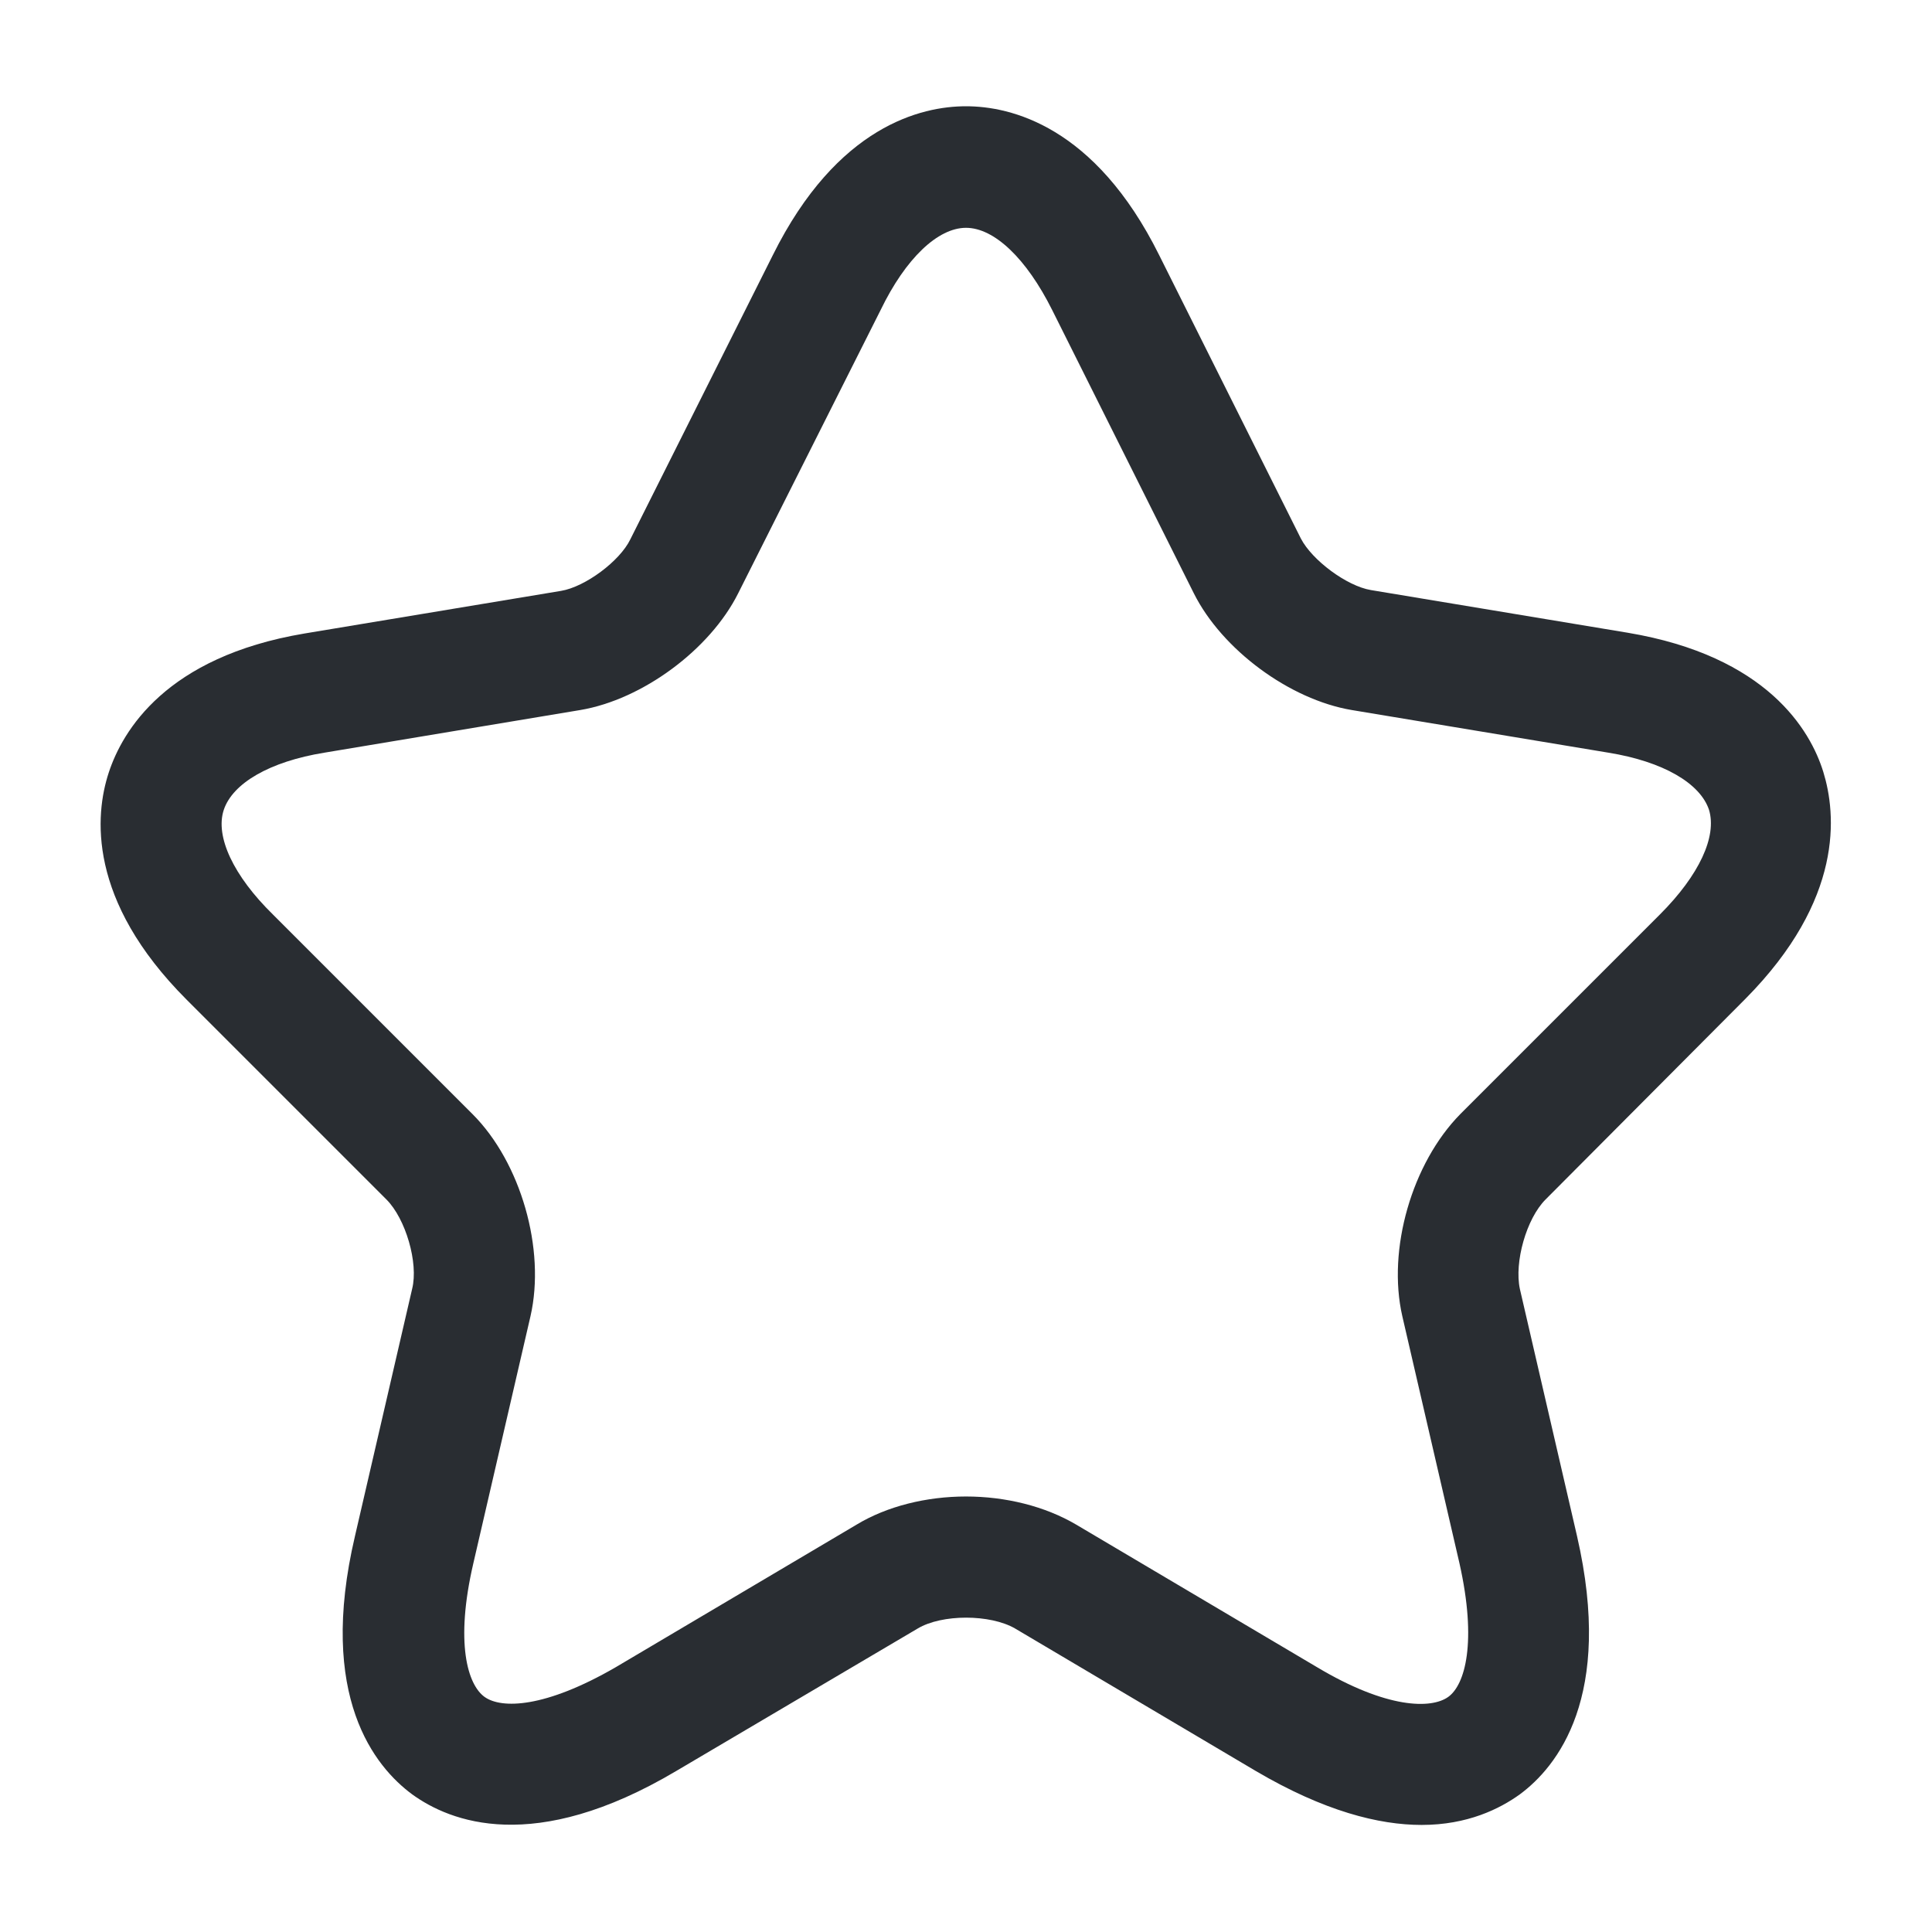
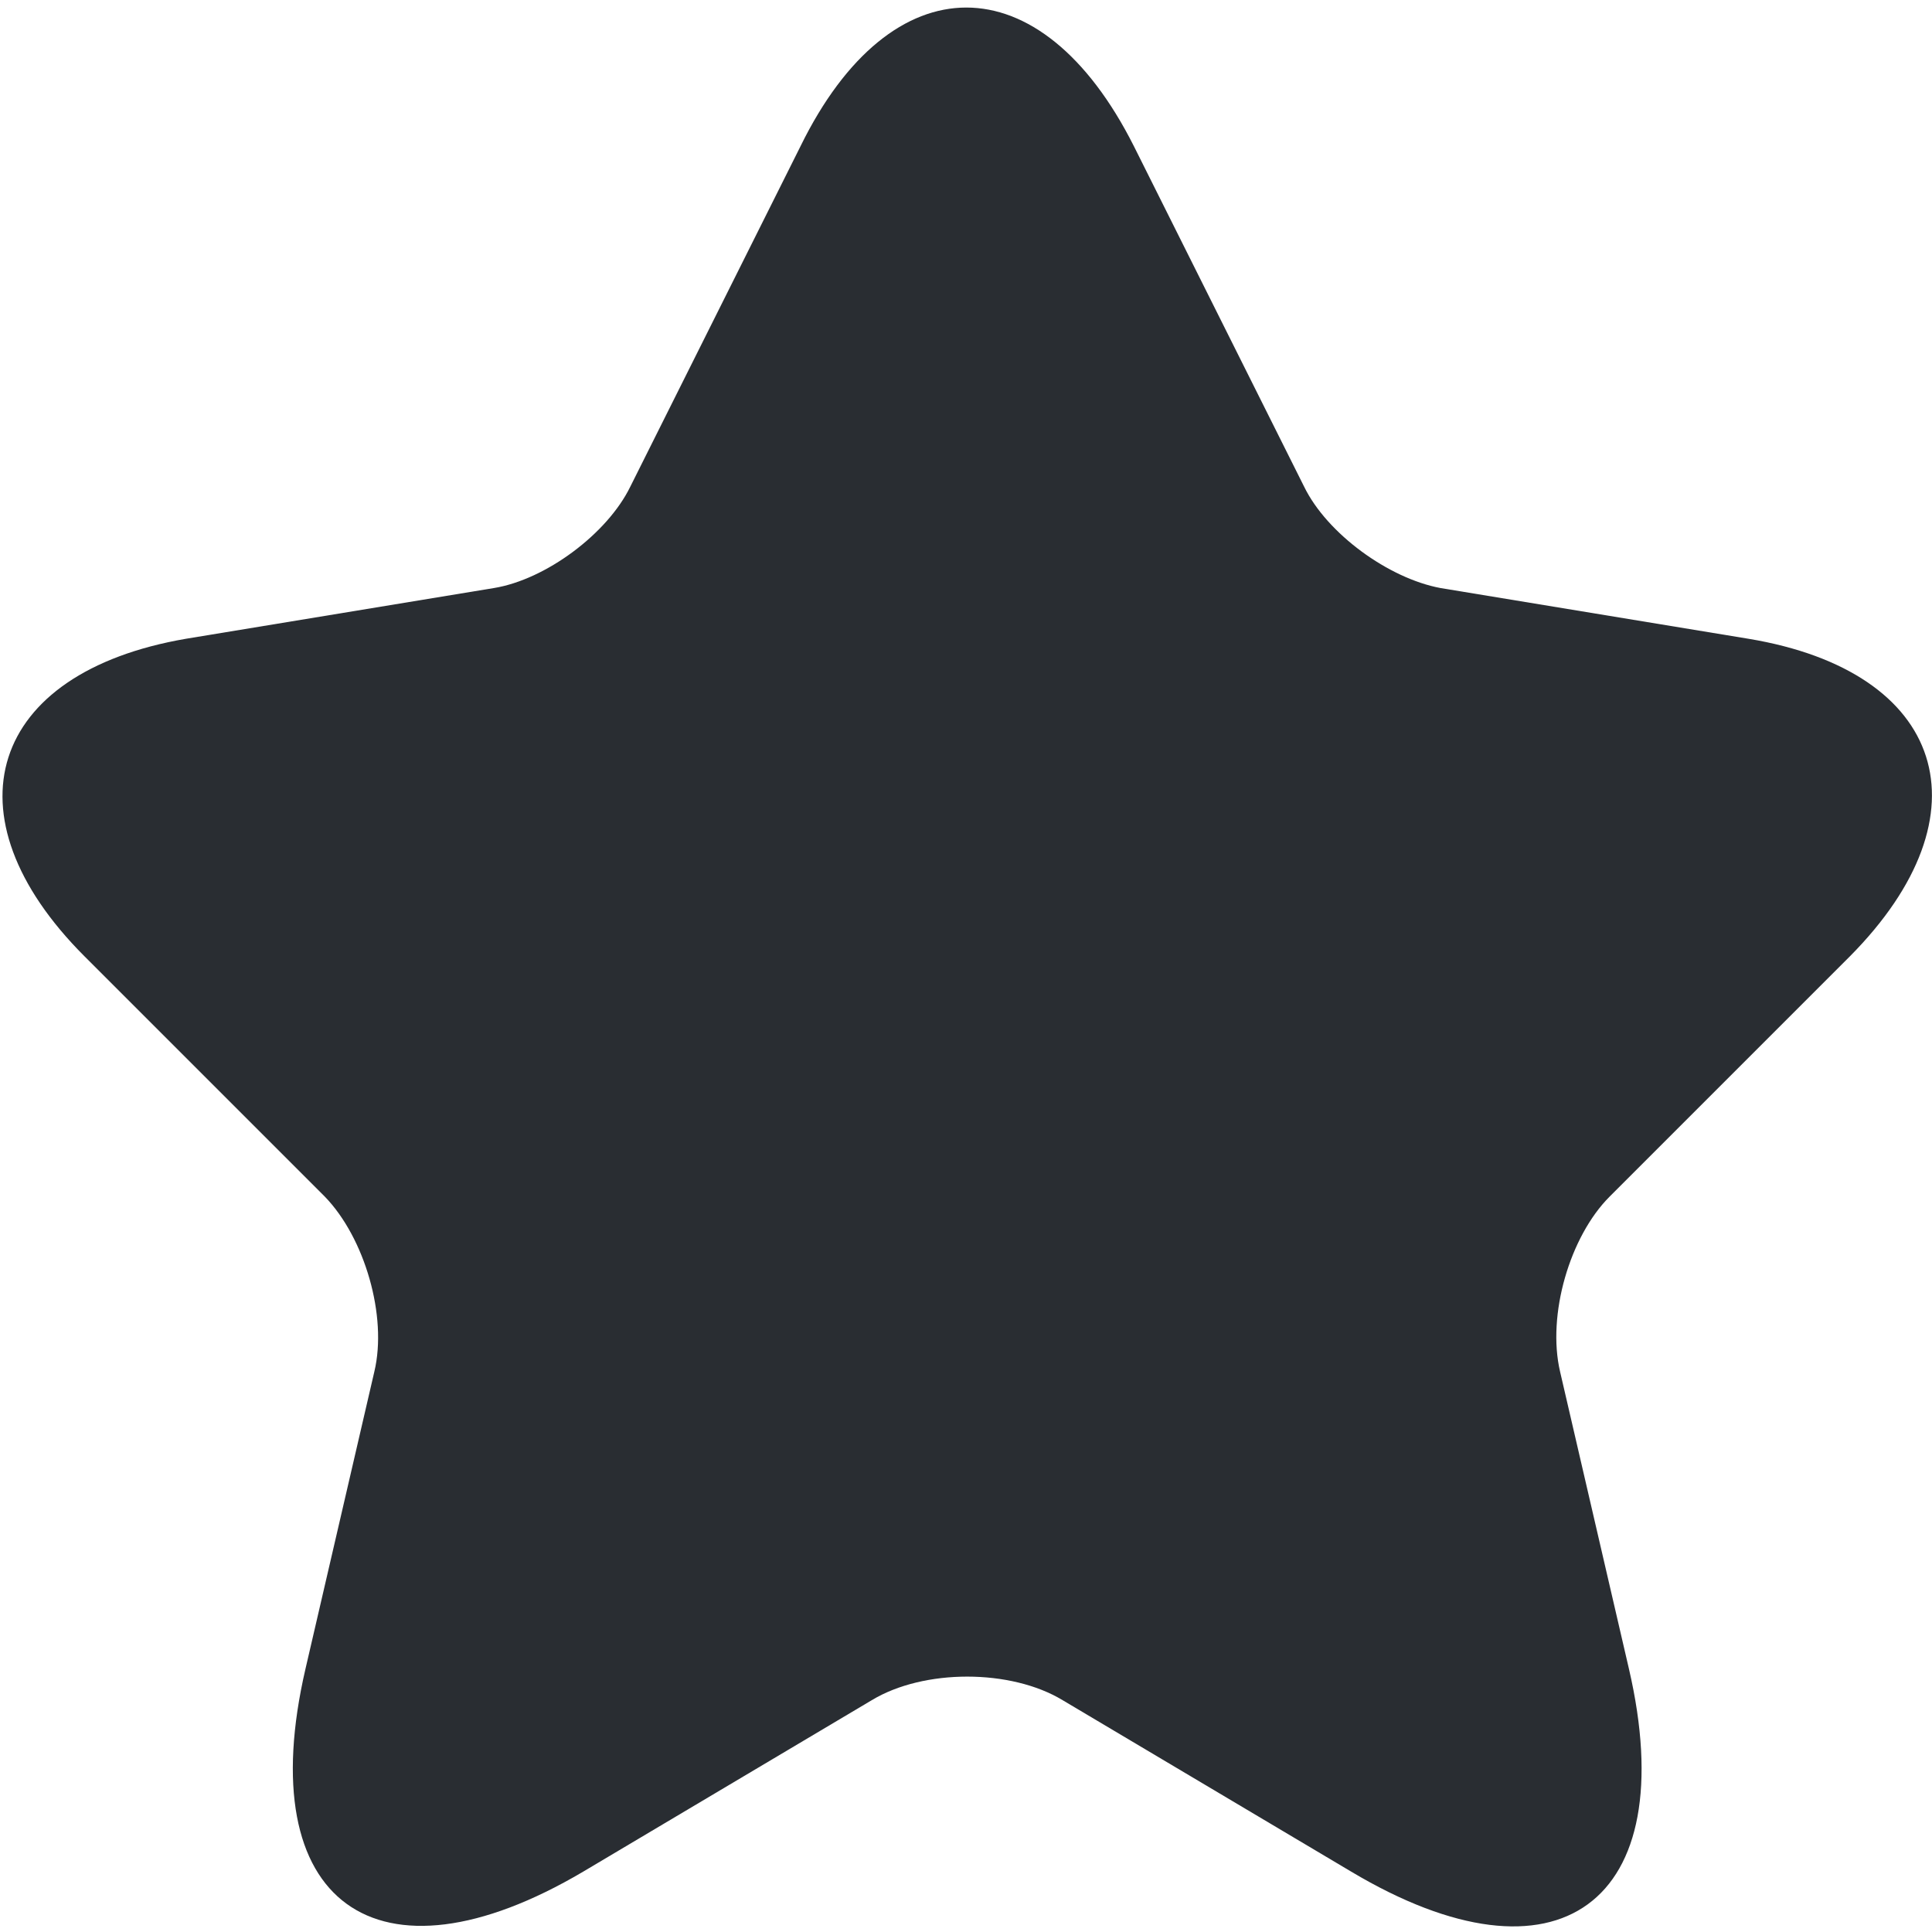
- <svg xmlns="http://www.w3.org/2000/svg" width="24" height="24" viewBox="0 0 24 24" fill="none">
-   <path d="M17.66 22.67C17.13 22.67 16.45 22.5 15.6 22L12.61 20.23C12.3 20.05 11.7 20.05 11.4 20.23L8.4 22C6.63 23.05 5.59 22.63 5.12 22.29C4.66 21.95 3.94 21.08 4.41 19.08L5.12 16.01C5.2 15.69 5.04 15.14 4.8 14.9L2.32 12.42C1.08 11.18 1.18 10.12 1.35 9.6C1.52 9.08 2.06 8.16 3.78 7.87L6.97 7.34C7.27 7.29 7.7 6.97 7.83 6.7L9.6 3.17C10.4 1.56 11.45 1.32 12 1.32C12.55 1.32 13.6 1.56 14.4 3.17L16.16 6.69C16.3 6.96 16.73 7.28 17.03 7.33L20.22 7.86C21.95 8.15 22.49 9.07 22.65 9.59C22.81 10.11 22.91 11.17 21.68 12.41L19.2 14.9C18.96 15.14 18.81 15.68 18.88 16.01L19.59 19.08C20.05 21.08 19.34 21.95 18.88 22.29C18.63 22.47 18.23 22.67 17.66 22.67ZM12 18.59C12.49 18.59 12.98 18.71 13.37 18.94L16.36 20.71C17.23 21.23 17.78 21.23 17.99 21.08C18.2 20.93 18.35 20.4 18.13 19.42L17.42 16.35C17.23 15.52 17.54 14.45 18.14 13.84L20.62 11.36C21.11 10.87 21.33 10.39 21.23 10.06C21.12 9.73 20.66 9.46 19.98 9.35L16.79 8.82C16.02 8.69 15.18 8.07 14.83 7.37L13.07 3.85C12.75 3.21 12.35 2.83 12 2.83C11.65 2.83 11.25 3.21 10.94 3.85L9.17 7.37C8.82 8.07 7.98 8.69 7.21 8.82L4.03 9.35C3.35 9.46 2.89 9.73 2.78 10.06C2.67 10.39 2.9 10.88 3.39 11.36L5.87 13.84C6.47 14.44 6.78 15.52 6.59 16.35L5.88 19.42C5.65 20.41 5.81 20.93 6.02 21.08C6.23 21.23 6.77 21.22 7.65 20.71L10.64 18.94C11.02 18.71 11.51 18.59 12 18.59Z" fill="#292D32" />
+ <svg xmlns="http://www.w3.org/2000/svg" width="16" height="16" viewBox="0 0 16 16" fill="none">
+   <path d="M9.39 1.21L10.8 4.03C10.99 4.42 11.5 4.79 11.93 4.87L14.48 5.29C16.11 5.56 16.49 6.74 15.32 7.92L13.33 9.91C13 10.24 12.81 10.89 12.92 11.36L13.49 13.82C13.94 15.76 12.9 16.52 11.19 15.5L8.8 14.08C8.37 13.82 7.65 13.82 7.22 14.08L4.83 15.5C3.12 16.51 2.08 15.76 2.53 13.82L3.1 11.36C3.21 10.9 3.02 10.25 2.69 9.91L0.7 7.92C-0.47 6.75 -0.09 5.57 1.54 5.29L4.09 4.87C4.52 4.8 5.03 4.42 5.22 4.03L6.63 1.21C7.38 -0.32 8.62 -0.32 9.39 1.21Z" fill="#292D32" />
</svg>
